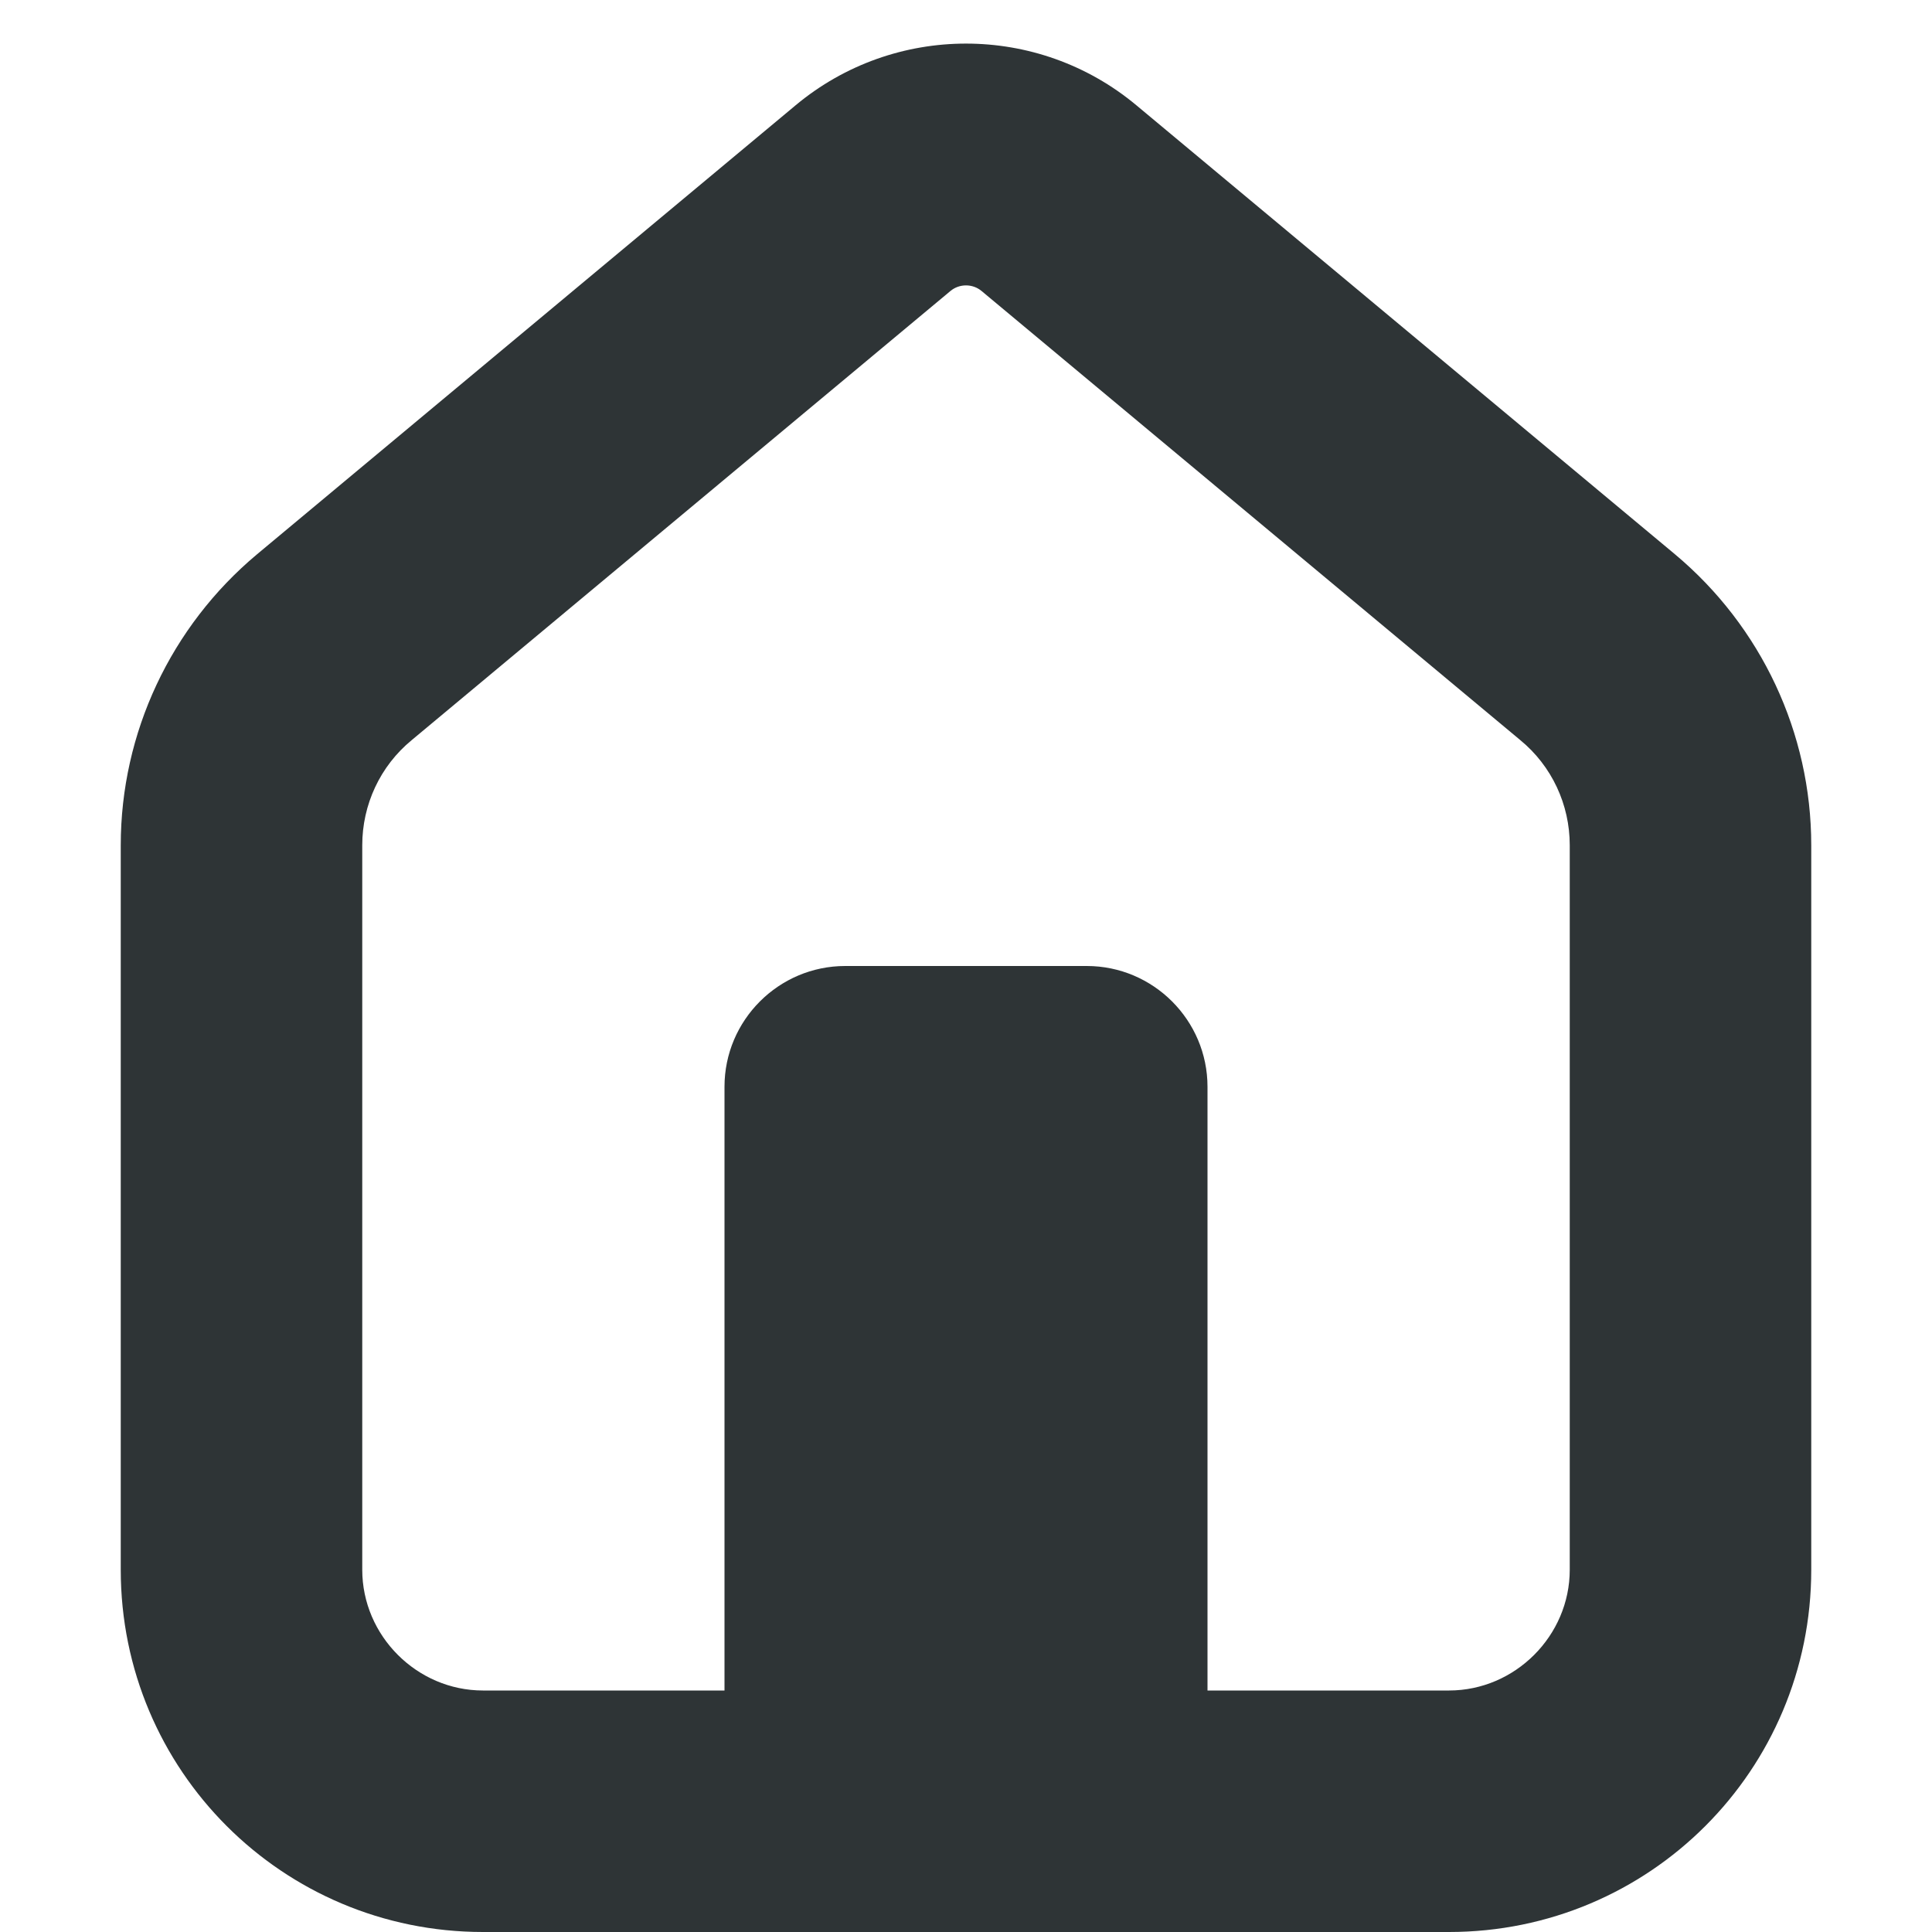
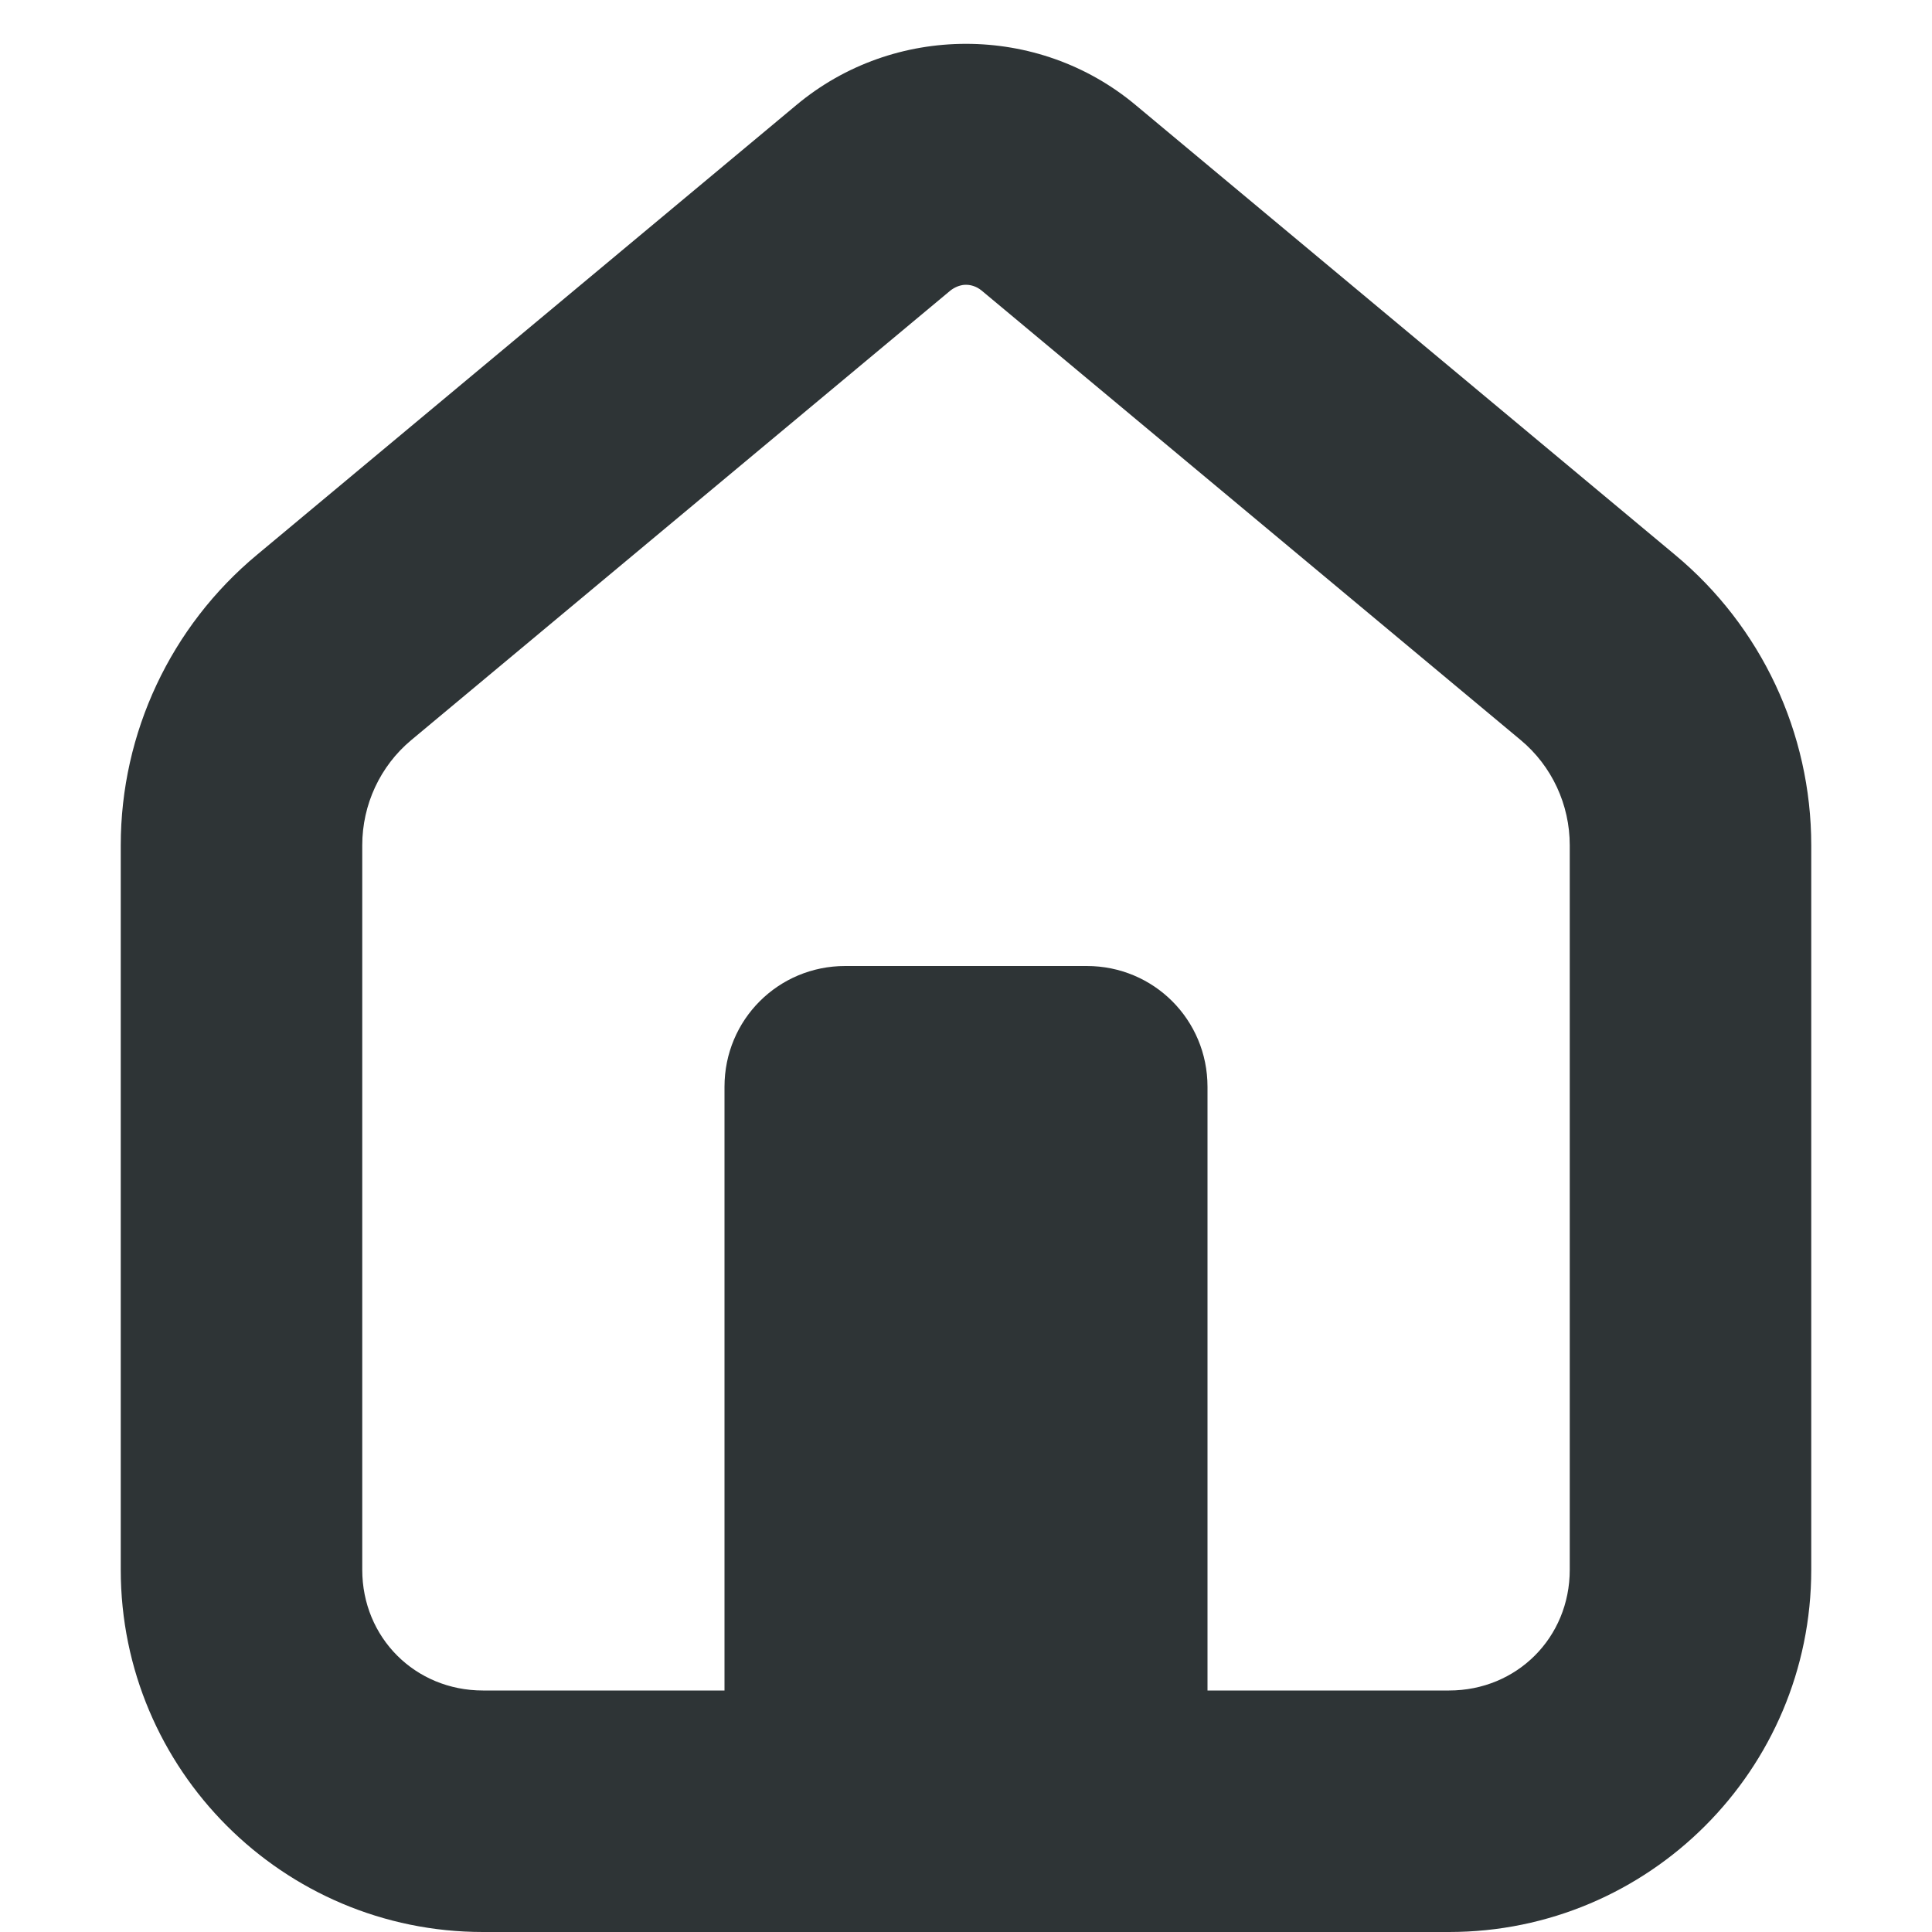
- <svg xmlns="http://www.w3.org/2000/svg" height="16px" viewBox="0 0 16 16" width="16px">
-   <g fill="#2e3436">
-     <path d="m 12 16 c 1.66 0 3 -1.34 3 -3 v -6 c 0 -0.93 -0.414 -1.812 -1.129 -2.41 l -4.461 -3.719 c -0.816 -0.68 -2.004 -0.68 -2.82 0 l -4.461 3.719 c -0.715 0.598 -1.129 1.48 -1.129 2.41 v 6 c 0 1.66 1.34 3 3 3 z m -9 -3 v -6 c 0 -0.336 0.148 -0.656 0.41 -0.871 l 4.461 -3.719 c 0.074 -0.062 0.184 -0.062 0.258 0 l 4.461 3.719 c 0.262 0.215 0.41 0.535 0.41 0.871 v 6 c 0 0.547 -0.453 1 -1 1 h -8 c -0.547 0 -1 -0.453 -1 -1 z m 0 0" />
-     <path d="m 7 8 h 2 c 0.551 0 1 0.449 1 1 v 5 c 0 0.551 -0.449 1 -1 1 h -2 c -0.551 0 -1 -0.449 -1 -1 v -5 c 0 -0.551 0.449 -1 1 -1 z m 0 0" />
-   </g>
+ <svg xmlns="http://www.w3.org/2000/svg" width="16px" height="16px" viewBox="0 0 16 16">
+   <path fill="#2e3436" d="M8 .363c-.5 0-1 .168-1.406.508L2.129 4.594C1.414 5.188 1 6.07 1 7v6c0 1.656 1.344 3 3 3h8c1.656 0 3-1.344 3-3V7c0-.93-.414-1.812-1.129-2.406L9.406.871C9 .531 8.5.363 8 .363m-.016 1.996c.051-.004.102.012.145.047l4.465 3.723C12.852 6.344 13 6.664 13 7v6c0 .562-.438 1-1 1h-2V9c0-.555-.445-1-1-1H7c-.555 0-1 .445-1 1v5H4c-.562 0-1-.438-1-1V7c0-.336.148-.656.406-.871L7.871 2.406c.035-.027.074-.043.113-.047m0 0" />
</svg>
